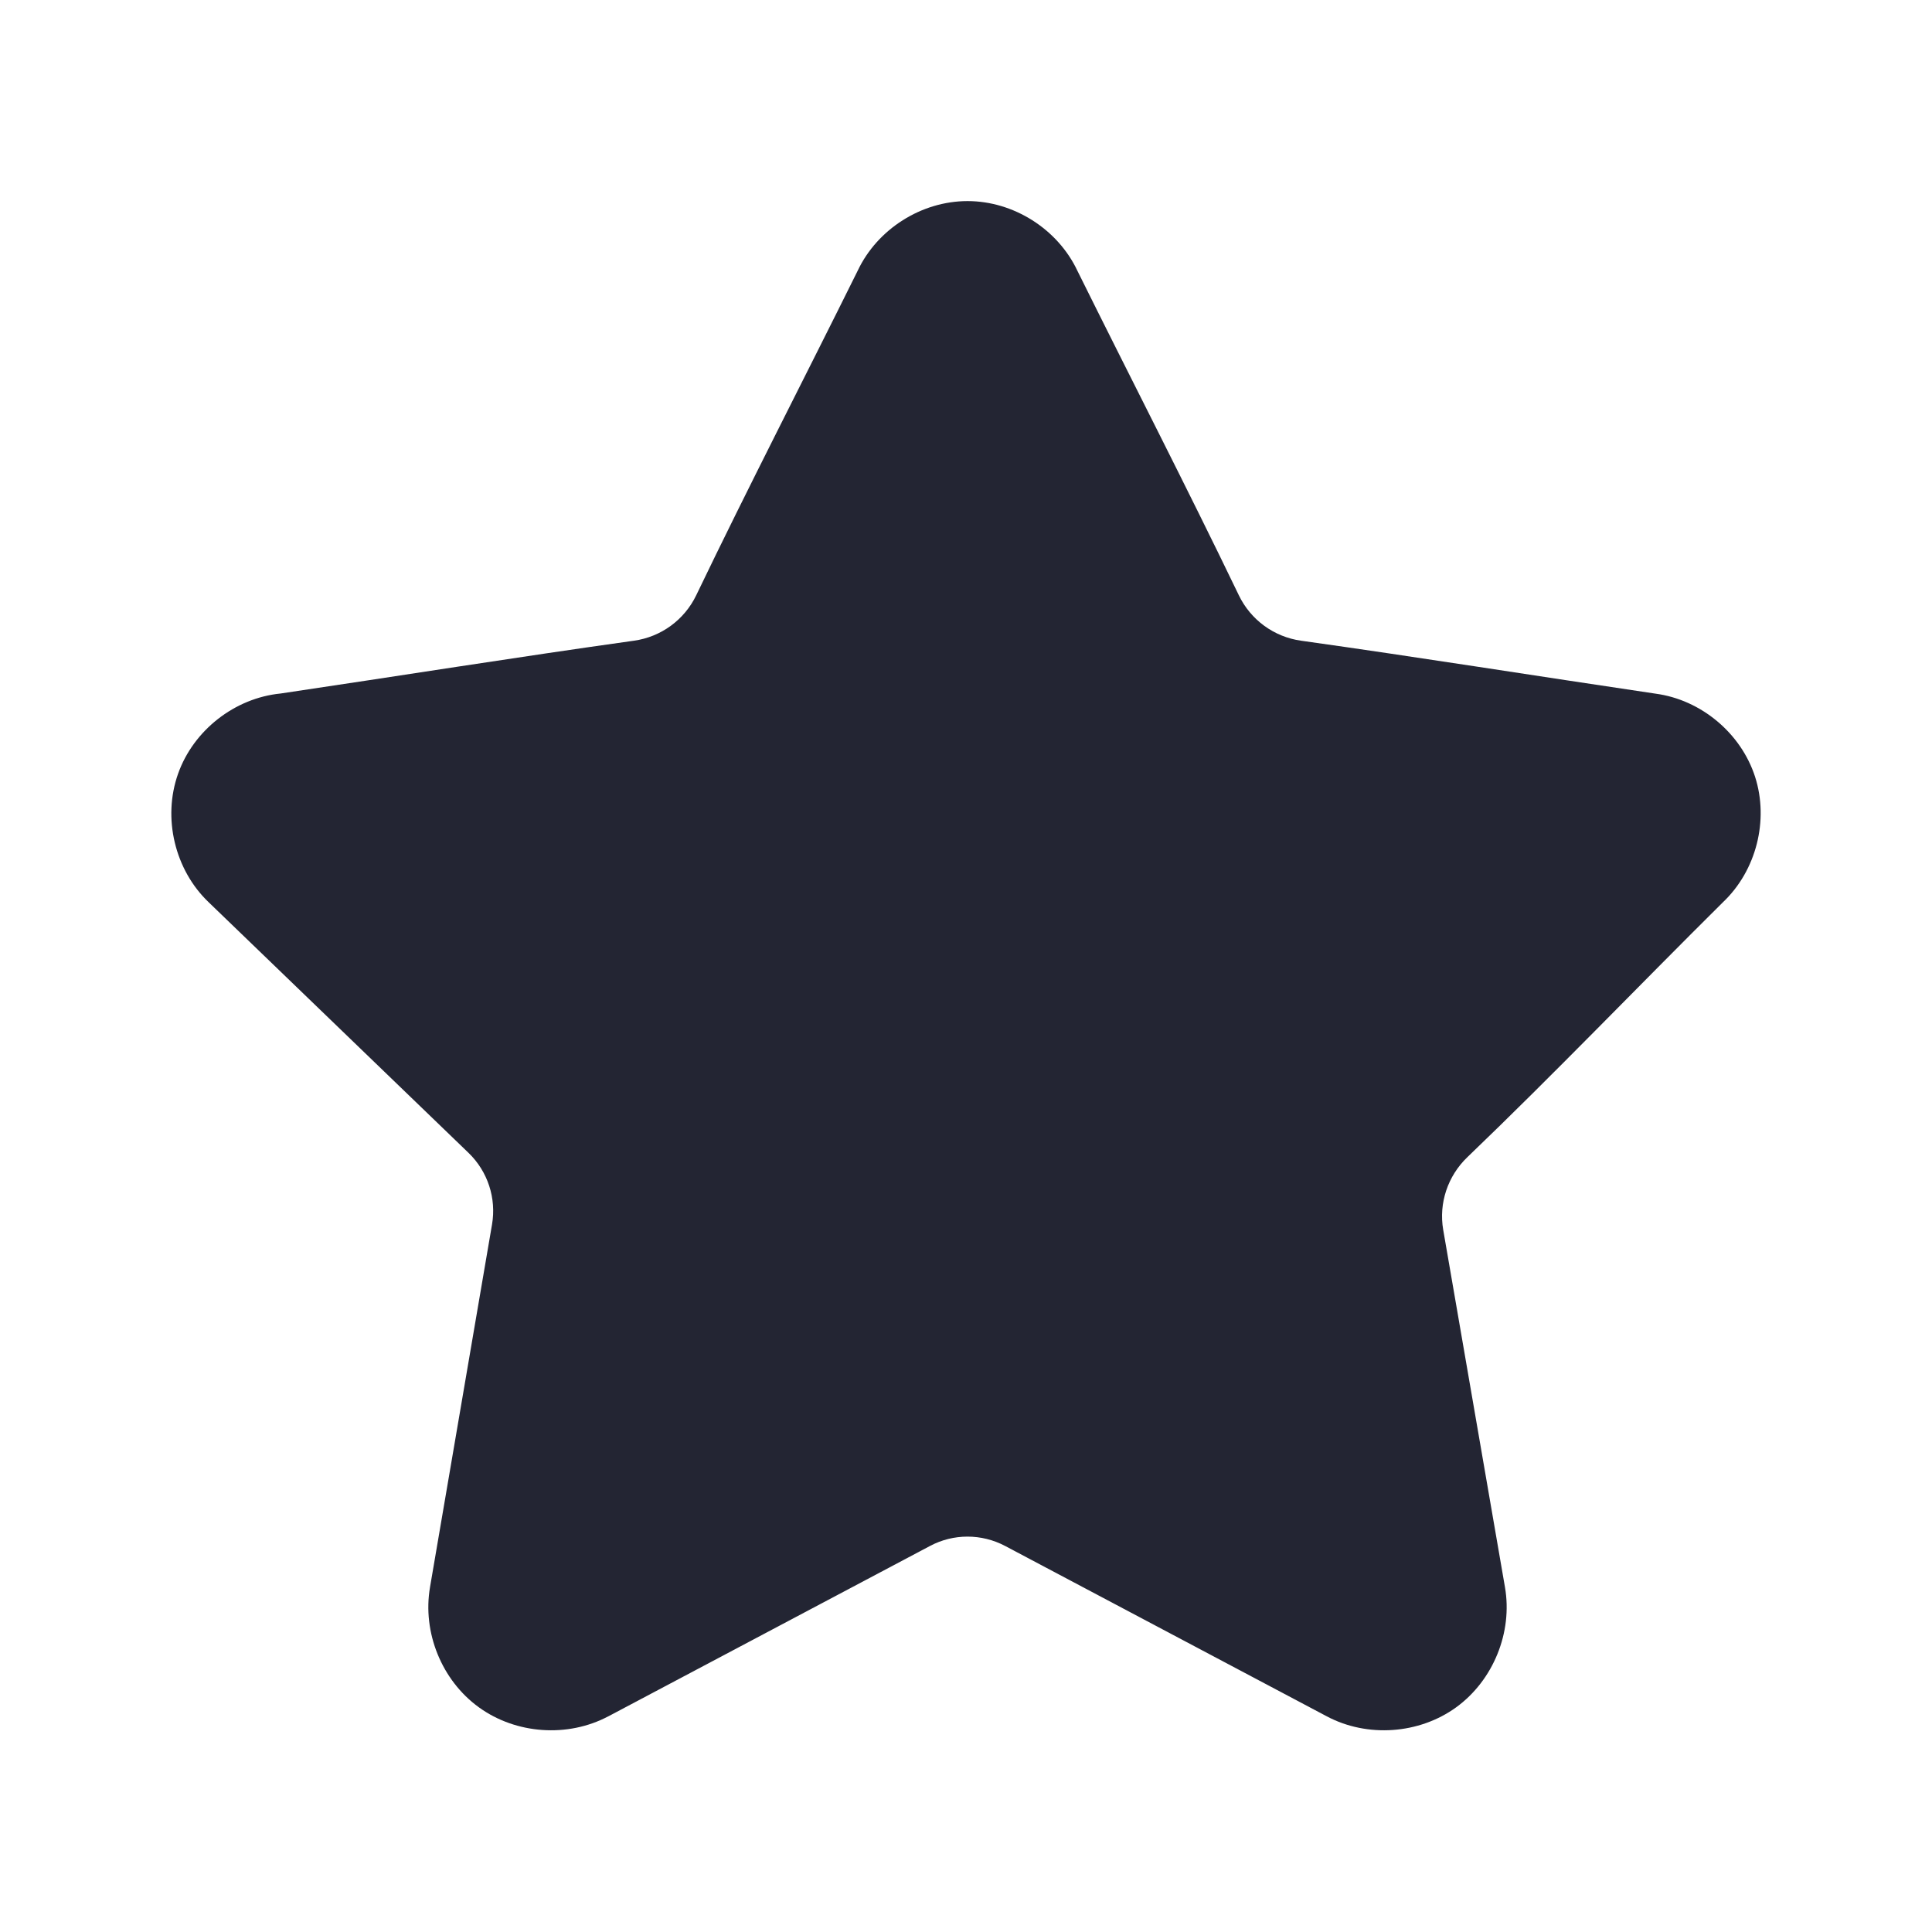
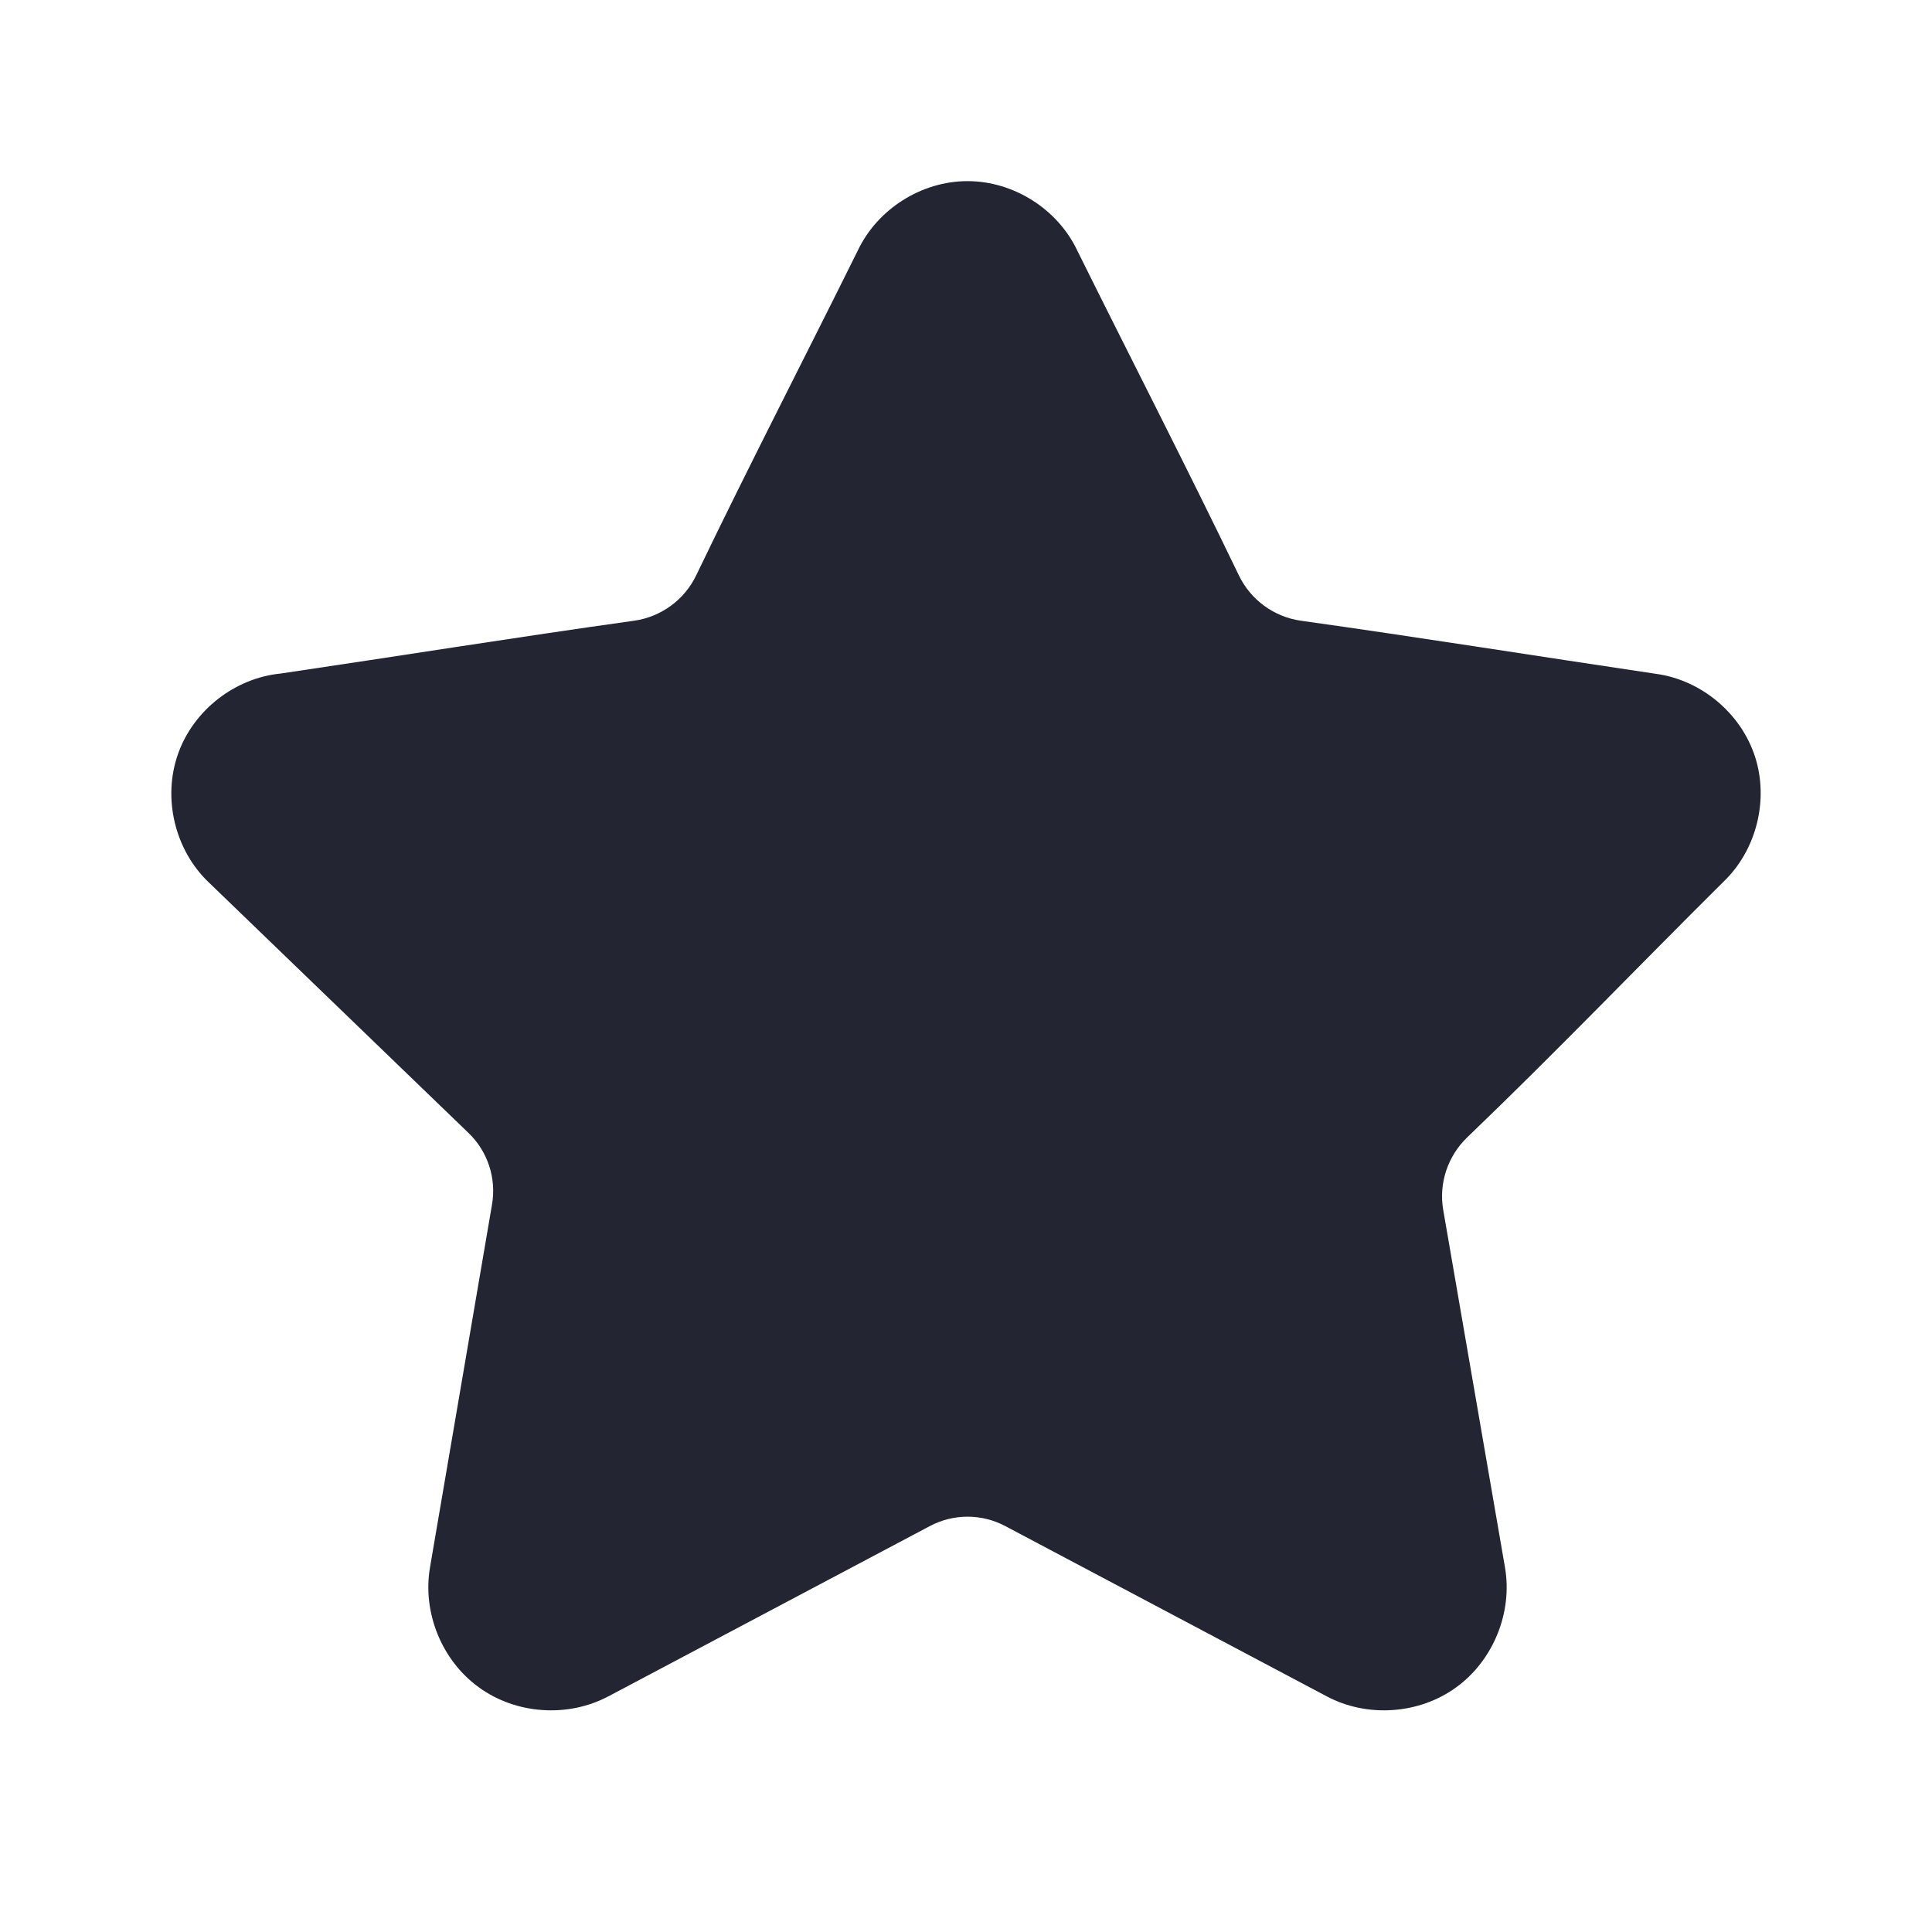
<svg xmlns="http://www.w3.org/2000/svg" width="24" height="24" viewBox="0 0 24 24" fill="none">
-   <path fill-rule="evenodd" clip-rule="evenodd" d="M13.383 3.362C13.139 2.845 12.591 2.498 12.019 2.498C11.447 2.498 10.899 2.845 10.655 3.362C9.989 4.706 9.299 6.042 8.649 7.394C8.502 7.7 8.212 7.912 7.876 7.959C6.411 8.164 4.949 8.398 3.486 8.615C2.916 8.671 2.403 9.072 2.212 9.612C2.017 10.161 2.171 10.806 2.592 11.208L5.821 14.322C6.059 14.552 6.168 14.885 6.112 15.211L5.342 19.715L5.342 19.716C5.245 20.278 5.487 20.875 5.949 21.209C6.41 21.543 7.053 21.588 7.556 21.321L7.557 21.321C8.274 20.942 10.559 19.73 11.552 19.205C11.844 19.049 12.194 19.05 12.487 19.205L16.482 21.321C16.985 21.588 17.628 21.543 18.089 21.209C18.55 20.874 18.793 20.277 18.695 19.715L17.928 15.277C17.871 14.945 17.985 14.608 18.228 14.375C19.307 13.34 20.345 12.257 21.406 11.205C21.817 10.814 21.976 10.19 21.802 9.649C21.627 9.107 21.131 8.693 20.567 8.617C19.099 8.4 17.632 8.165 16.162 7.959C15.826 7.912 15.536 7.7 15.389 7.394C14.738 6.042 14.049 4.706 13.383 3.362Z" fill="#232533" />
+   <path fill-rule="evenodd" clip-rule="evenodd" d="M13.383 3.114C13.139 2.597 12.591 2.25 12.019 2.25C11.447 2.25 10.899 2.597 10.655 3.114C9.989 4.458 9.299 5.794 8.649 7.146C8.502 7.452 8.212 7.664 7.876 7.711C6.411 7.916 4.949 8.151 3.486 8.367C2.916 8.423 2.403 8.824 2.212 9.364C2.017 9.913 2.171 10.558 2.592 10.96L5.821 14.075C6.059 14.304 6.168 14.637 6.112 14.963L5.342 19.468L5.342 19.469C5.245 20.03 5.487 20.627 5.949 20.961C6.41 21.296 7.053 21.34 7.556 21.073L7.557 21.073C8.274 20.694 10.559 19.483 11.552 18.957C11.844 18.802 12.194 18.802 12.487 18.957L16.482 21.073C16.985 21.34 17.628 21.296 18.089 20.961C18.55 20.627 18.793 20.029 18.695 19.468L17.928 15.029C17.871 14.698 17.985 14.36 18.228 14.127C19.307 13.093 20.345 12.01 21.406 10.957C21.817 10.566 21.976 9.942 21.802 9.401C21.627 8.859 21.131 8.445 20.567 8.37C19.099 8.152 17.632 7.917 16.162 7.711C15.826 7.664 15.536 7.452 15.389 7.146C14.738 5.794 14.049 4.458 13.383 3.114Z" fill="#232533" />
</svg>
